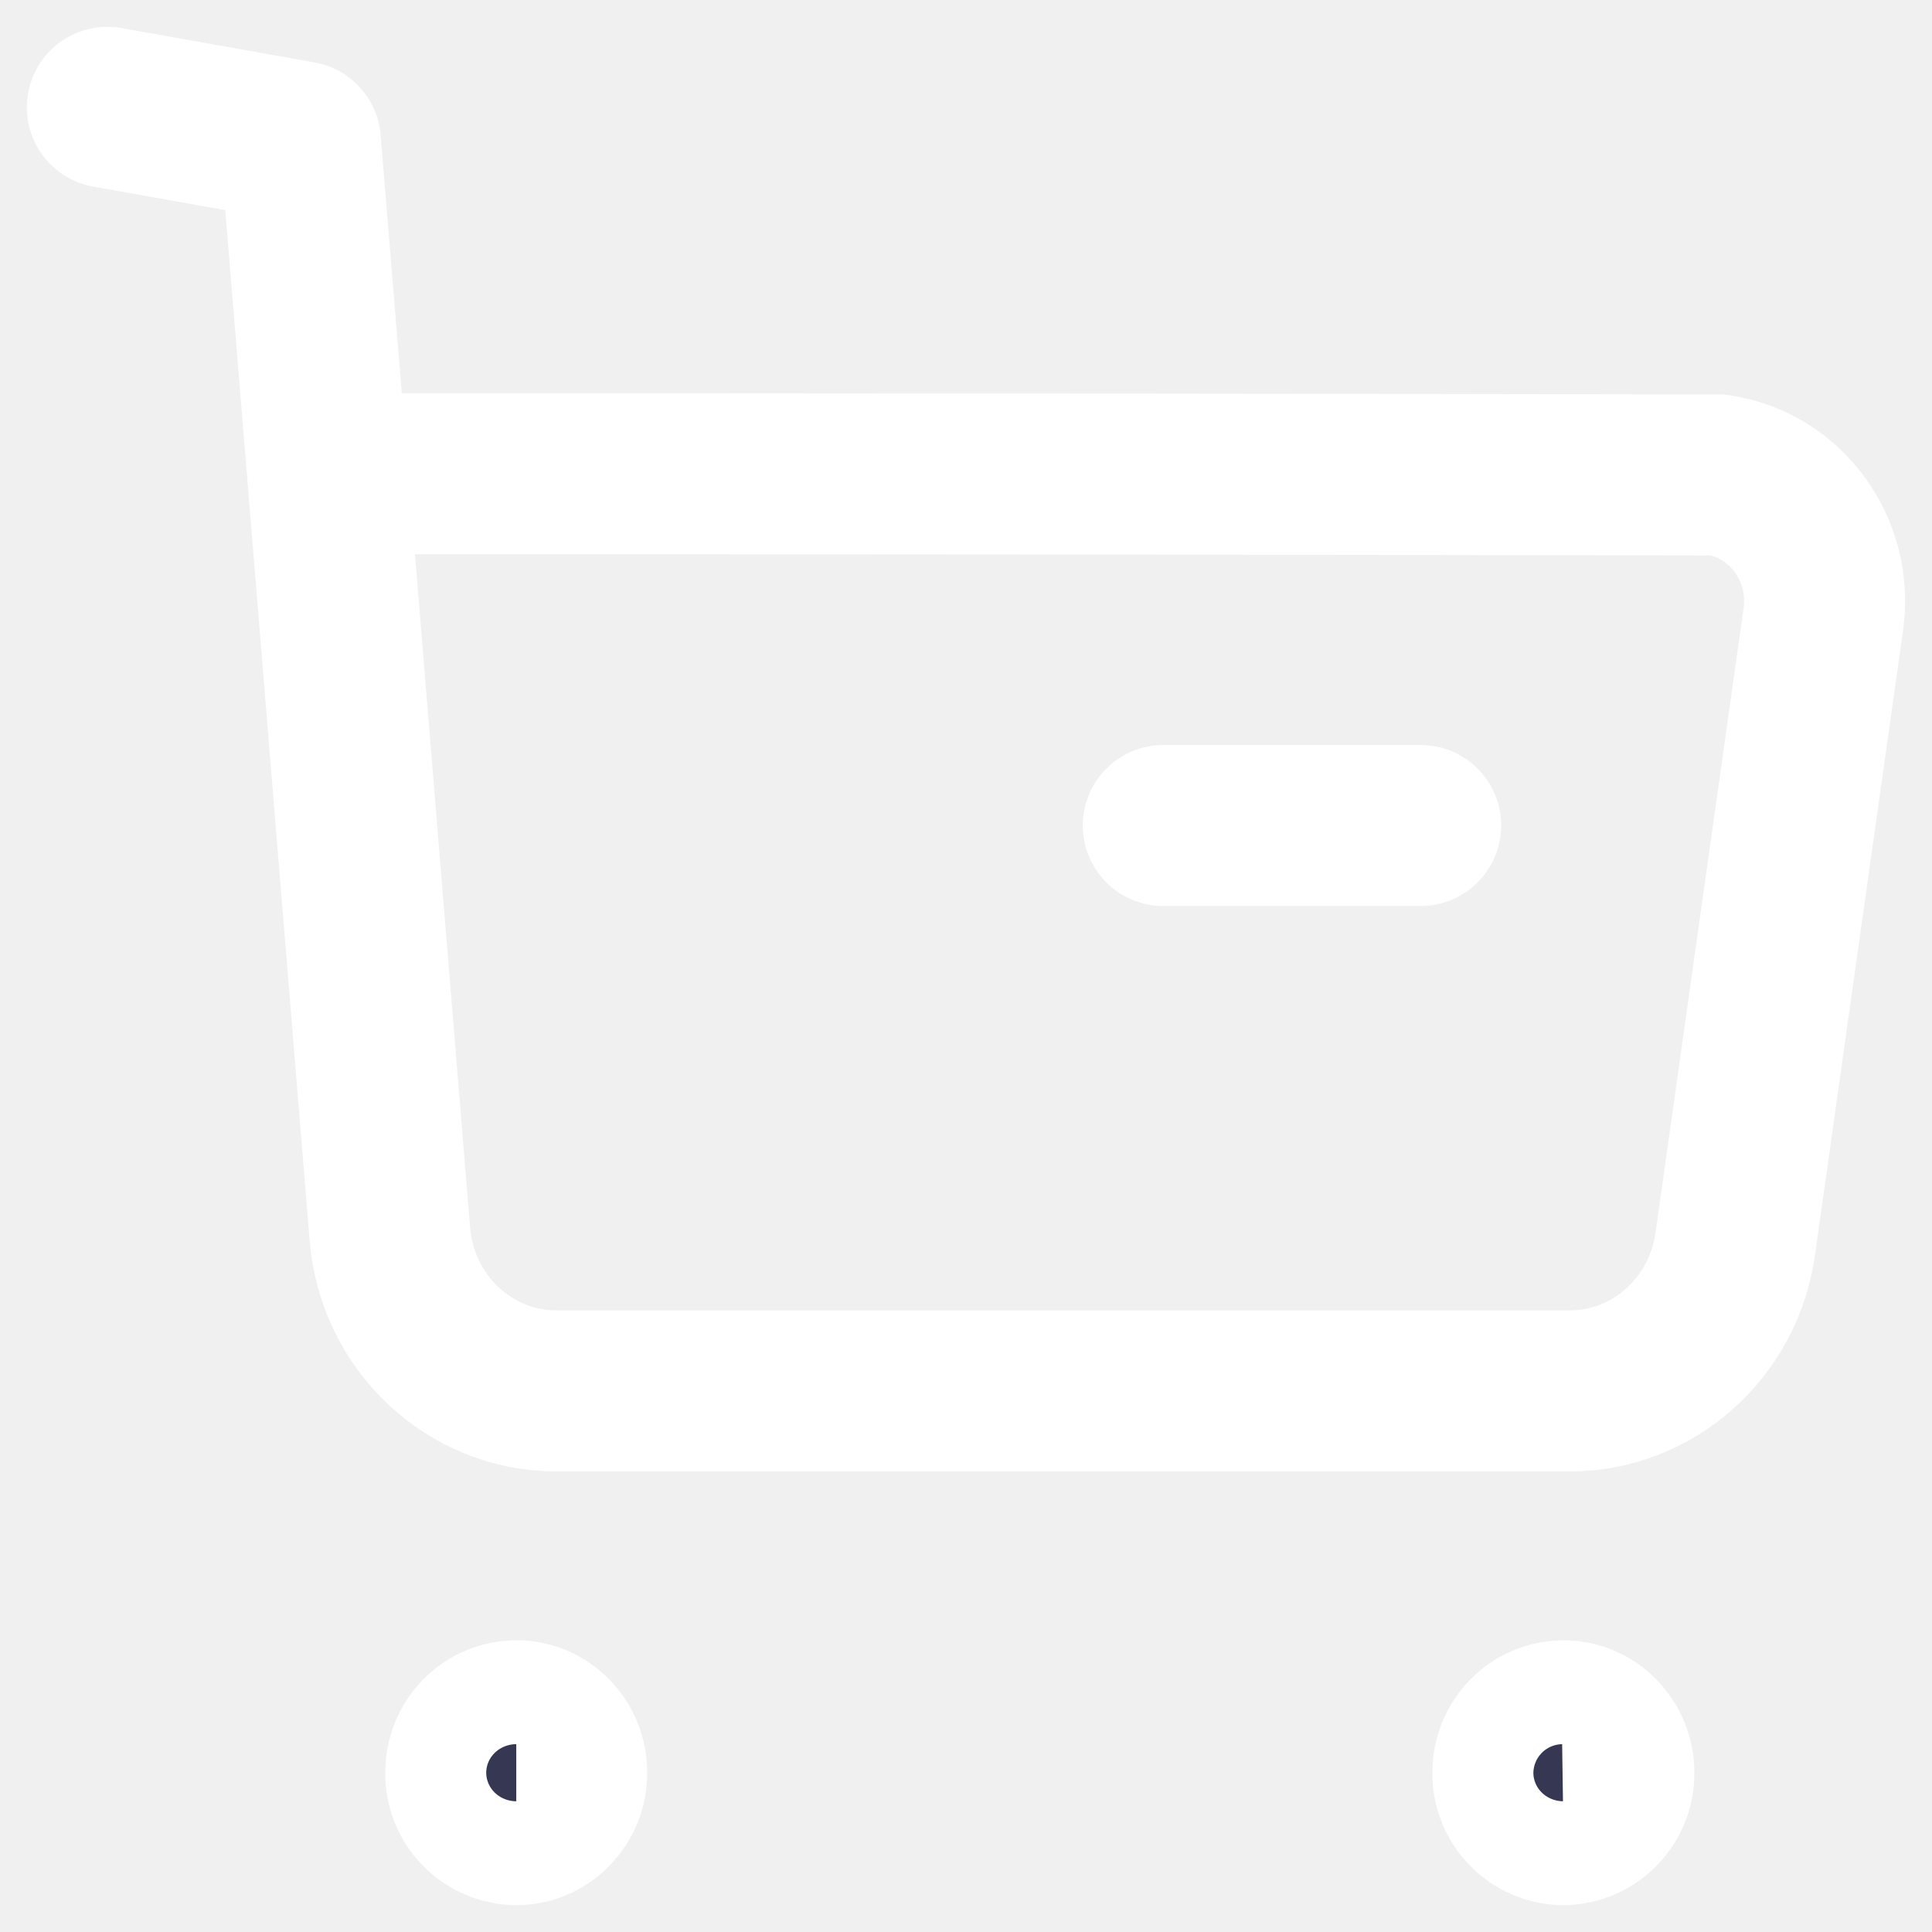
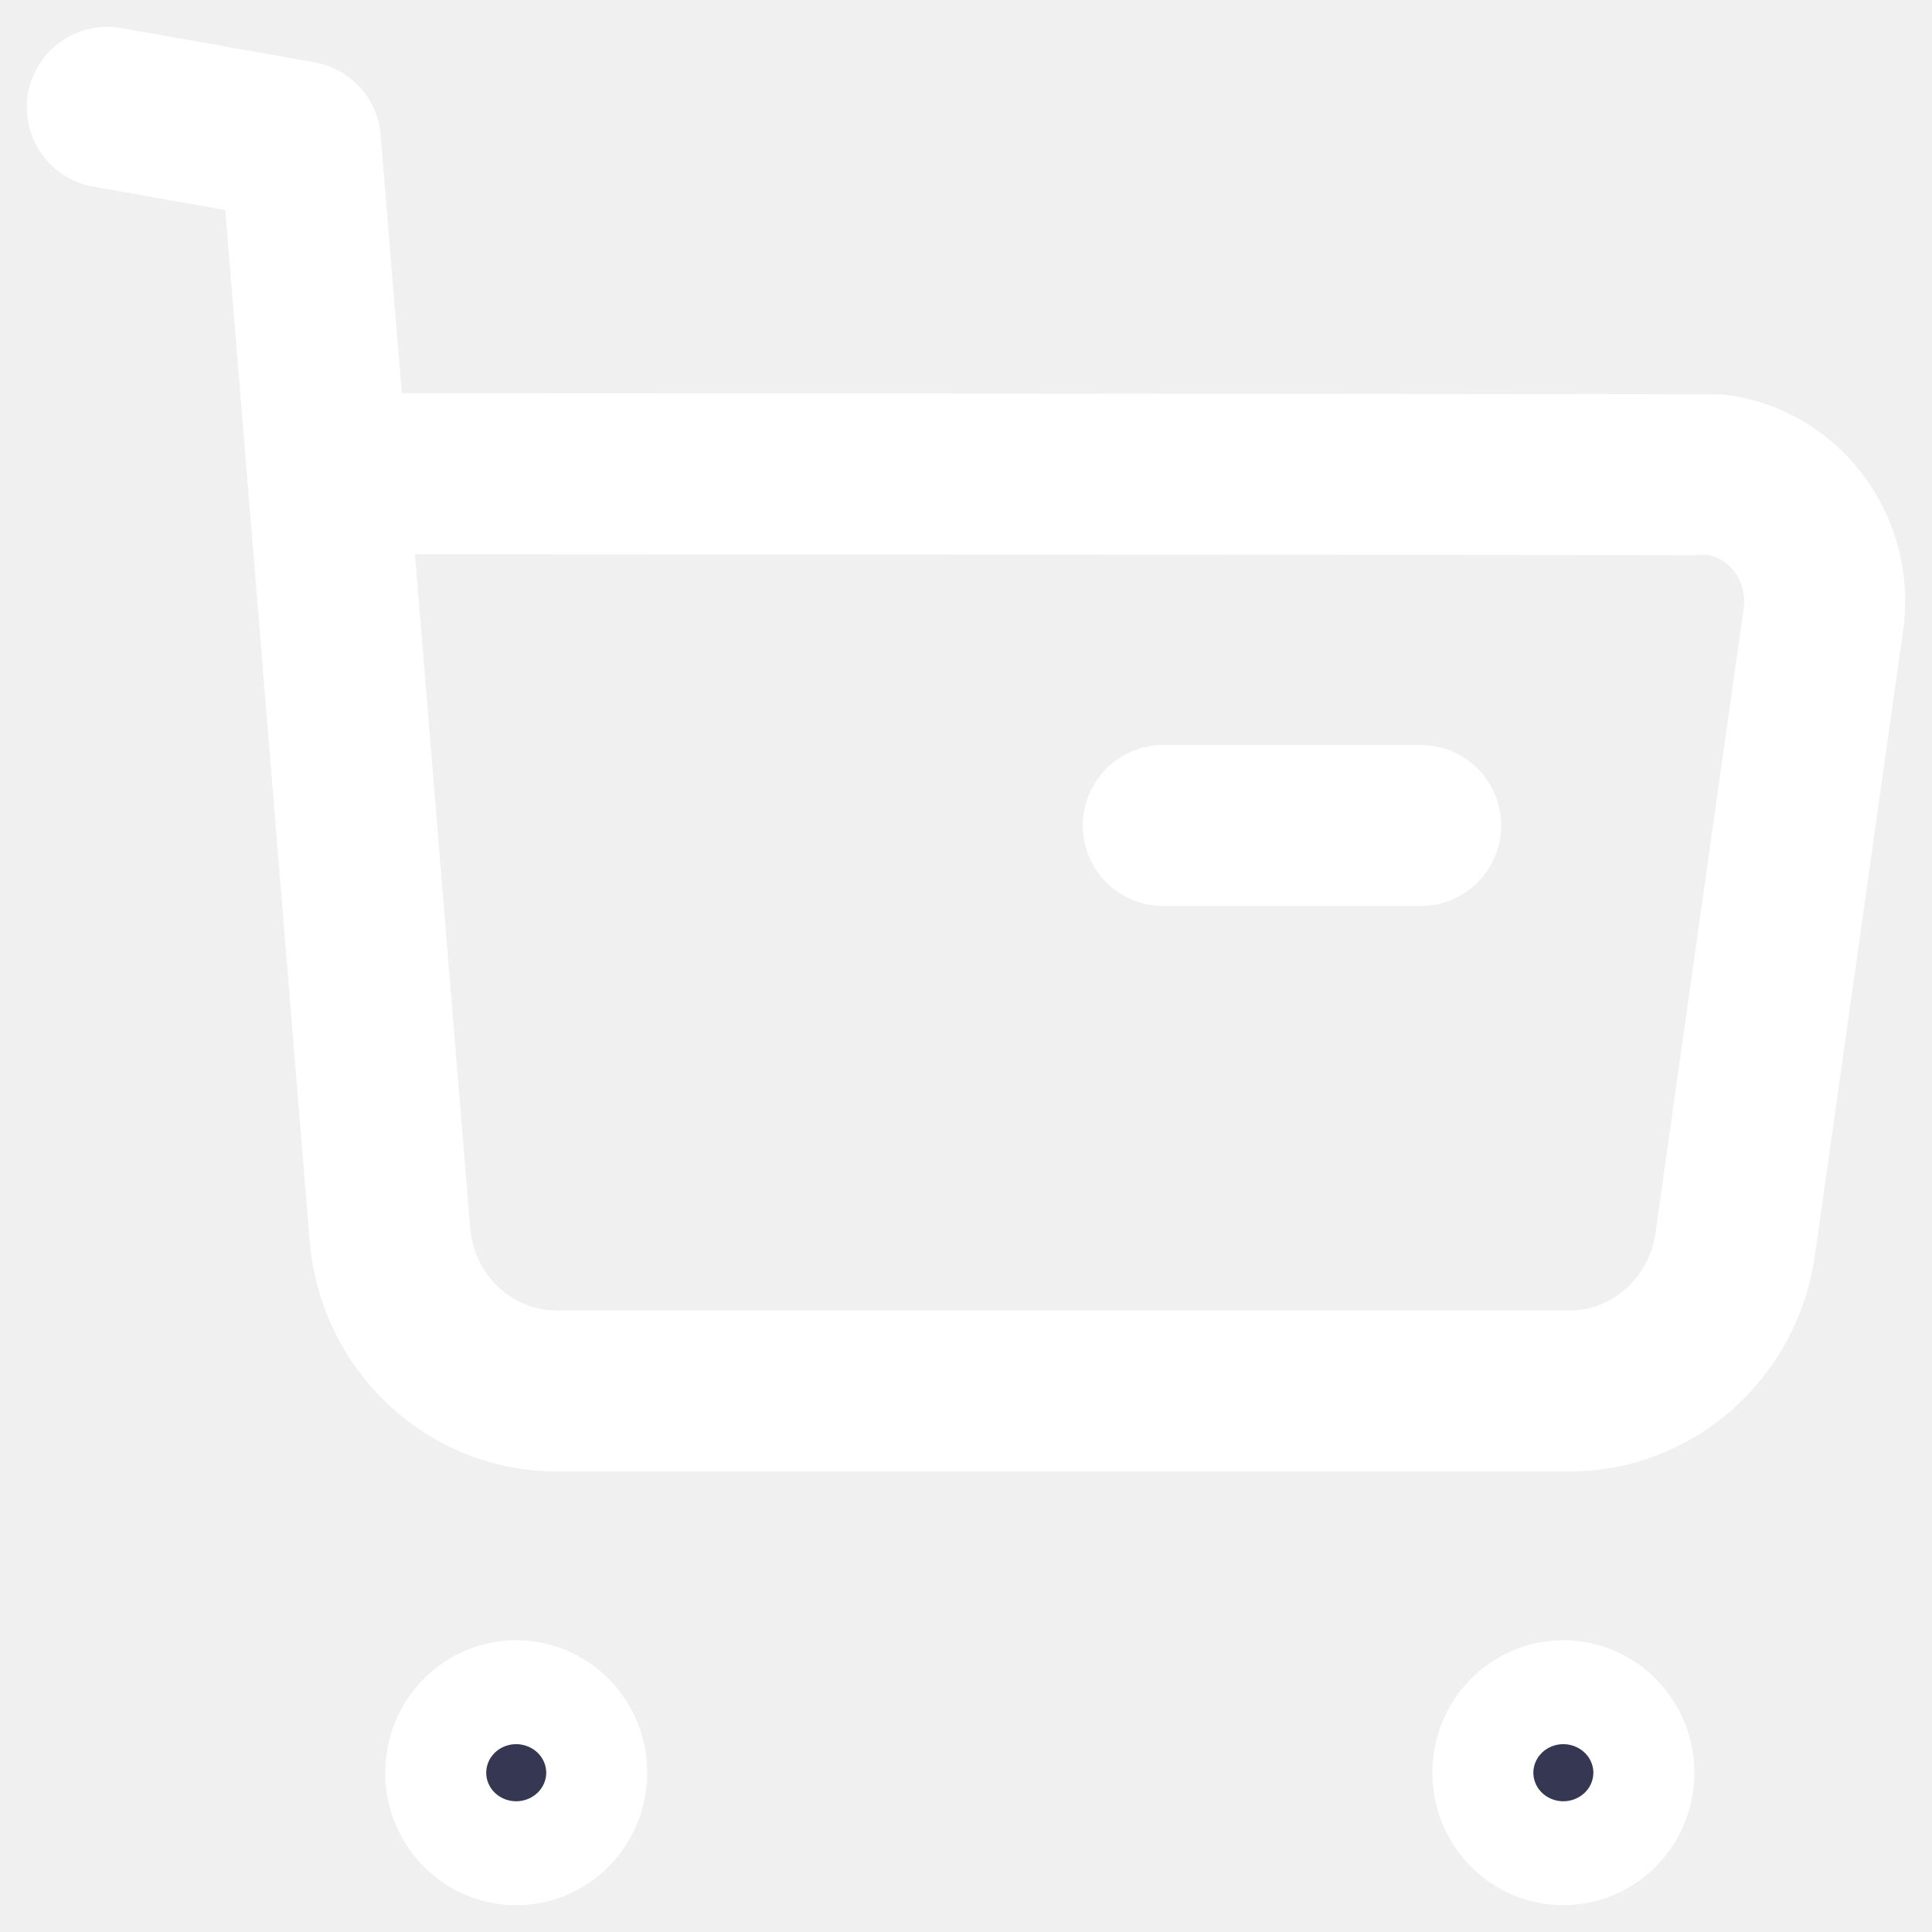
- <svg xmlns="http://www.w3.org/2000/svg" width="18" height="18" fill="none">
-   <path d="M1 1l1.799.32.833 10.173c.066.83.744 1.468 1.557 1.466h9.434c.776.001 1.434-.584 1.544-1.371l.82-5.816c.093-.65-.348-1.253-.98-1.347a7017.87 7017.87 0 00-12.92-.012m7.751 3.278h2.398" stroke="#fff" stroke-width="1.5" stroke-linecap="round" stroke-linejoin="round" />
-   <path fill-rule="evenodd" clip-rule="evenodd" d="M4.81 16.032c.26 0 .47.217.47.484S5.07 17 4.81 17a.477.477 0 01-.471-.484c0-.267.21-.483.47-.483zm9.755 0c.26 0 .471.217.471.484a.478.478 0 01-.471.484.477.477 0 01-.47-.484c0-.267.21-.483.47-.483z" fill="#363853" stroke="#fff" stroke-width="1.5" stroke-linecap="round" stroke-linejoin="round" />
+ <svg xmlns="http://www.w3.org/2000/svg" width="18" height="18" viewBox="0 0 18 18" fill="none">
+   <path d="M1 1L2.799 1.319L3.632 11.493C3.698 12.324 4.376 12.961 5.189 12.959H14.623C15.399 12.96 16.057 12.375 16.167 11.588L16.988 5.772C17.08 5.122 16.639 4.519 16.006 4.425C15.951 4.418 3.088 4.413 3.088 4.413" stroke="white" stroke-width="1.5" stroke-linecap="round" stroke-linejoin="round" />
+   <path d="M10.838 7.691H13.236" stroke="white" stroke-width="1.5" stroke-linecap="round" stroke-linejoin="round" />
+   <path fill-rule="evenodd" clip-rule="evenodd" d="M4.809 16.032C5.069 16.032 5.28 16.249 5.28 16.516C5.28 16.783 5.069 17 4.809 17C4.549 17 4.339 16.783 4.339 16.516C4.339 16.249 4.549 16.032 4.809 16.032Z" fill="#363853" stroke="white" stroke-width="1.5" stroke-linecap="round" stroke-linejoin="round" />
+   <path fill-rule="evenodd" clip-rule="evenodd" d="M14.565 16.032C14.825 16.032 15.036 16.249 15.036 16.516C15.036 16.783 14.825 17 14.565 17C14.305 17 14.095 16.783 14.095 16.516C14.095 16.249 14.305 16.032 14.565 16.032Z" fill="#363853" stroke="white" stroke-width="1.5" stroke-linecap="round" stroke-linejoin="round" />
</svg>
